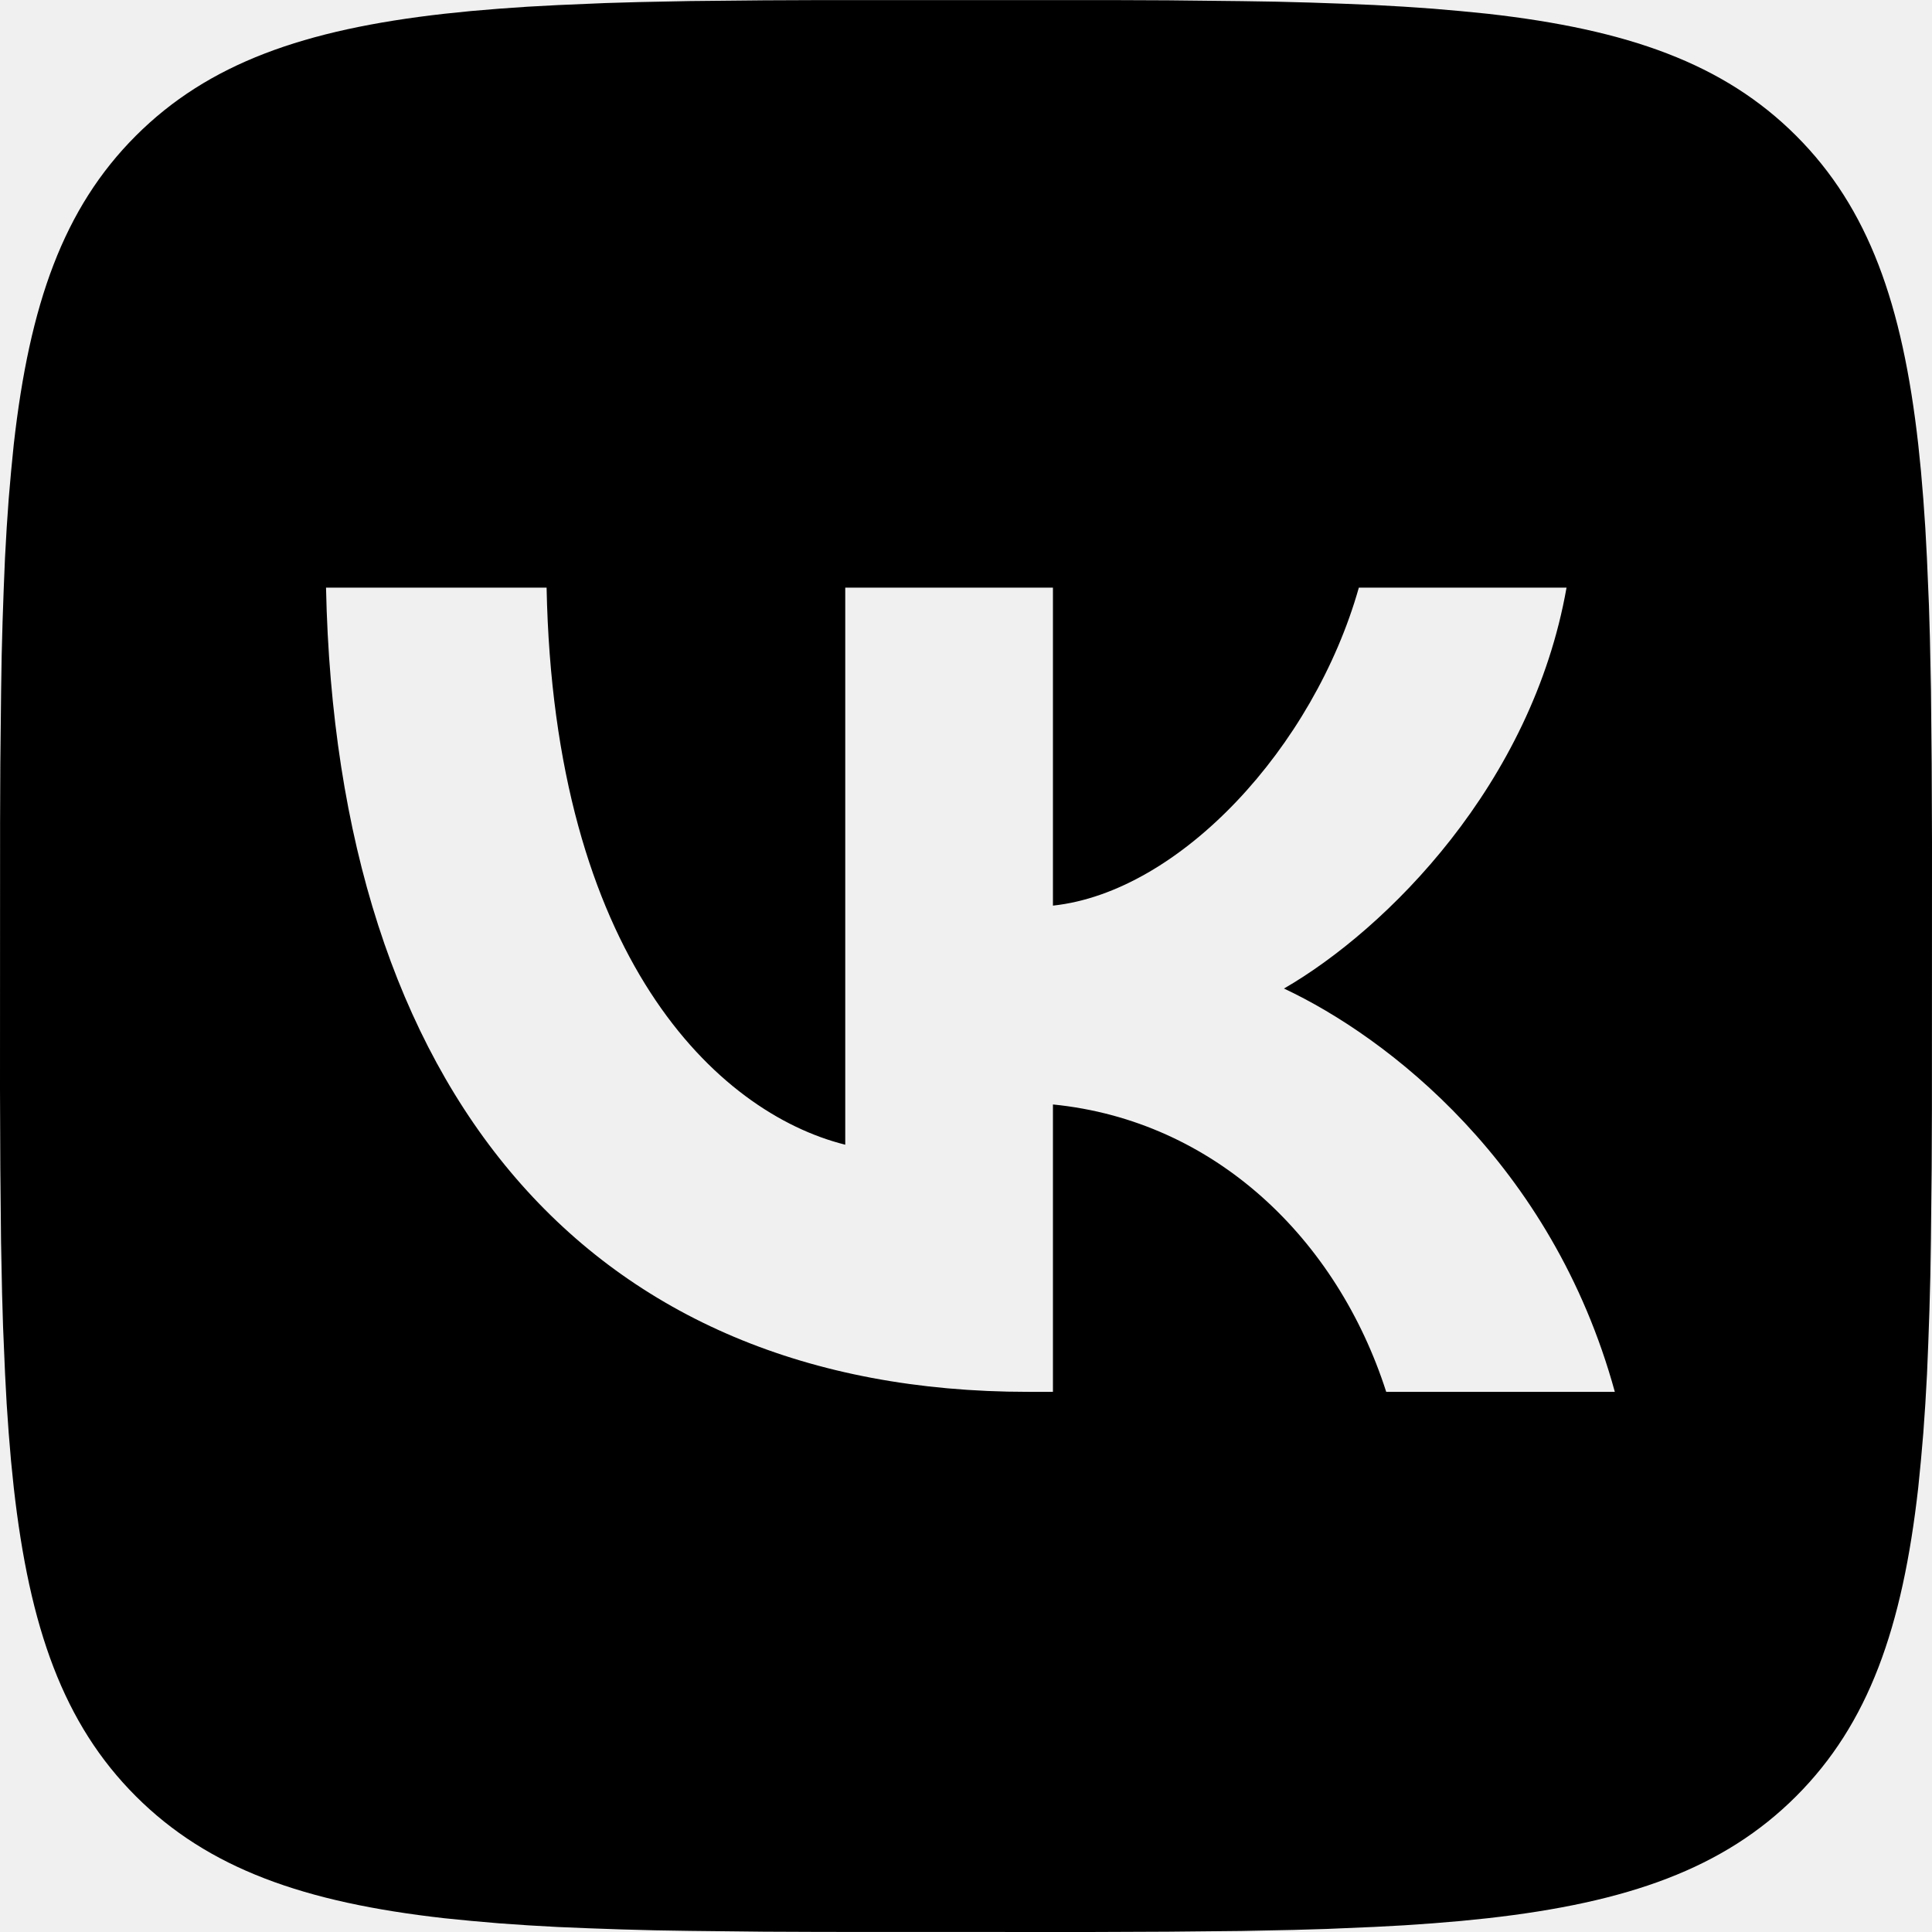
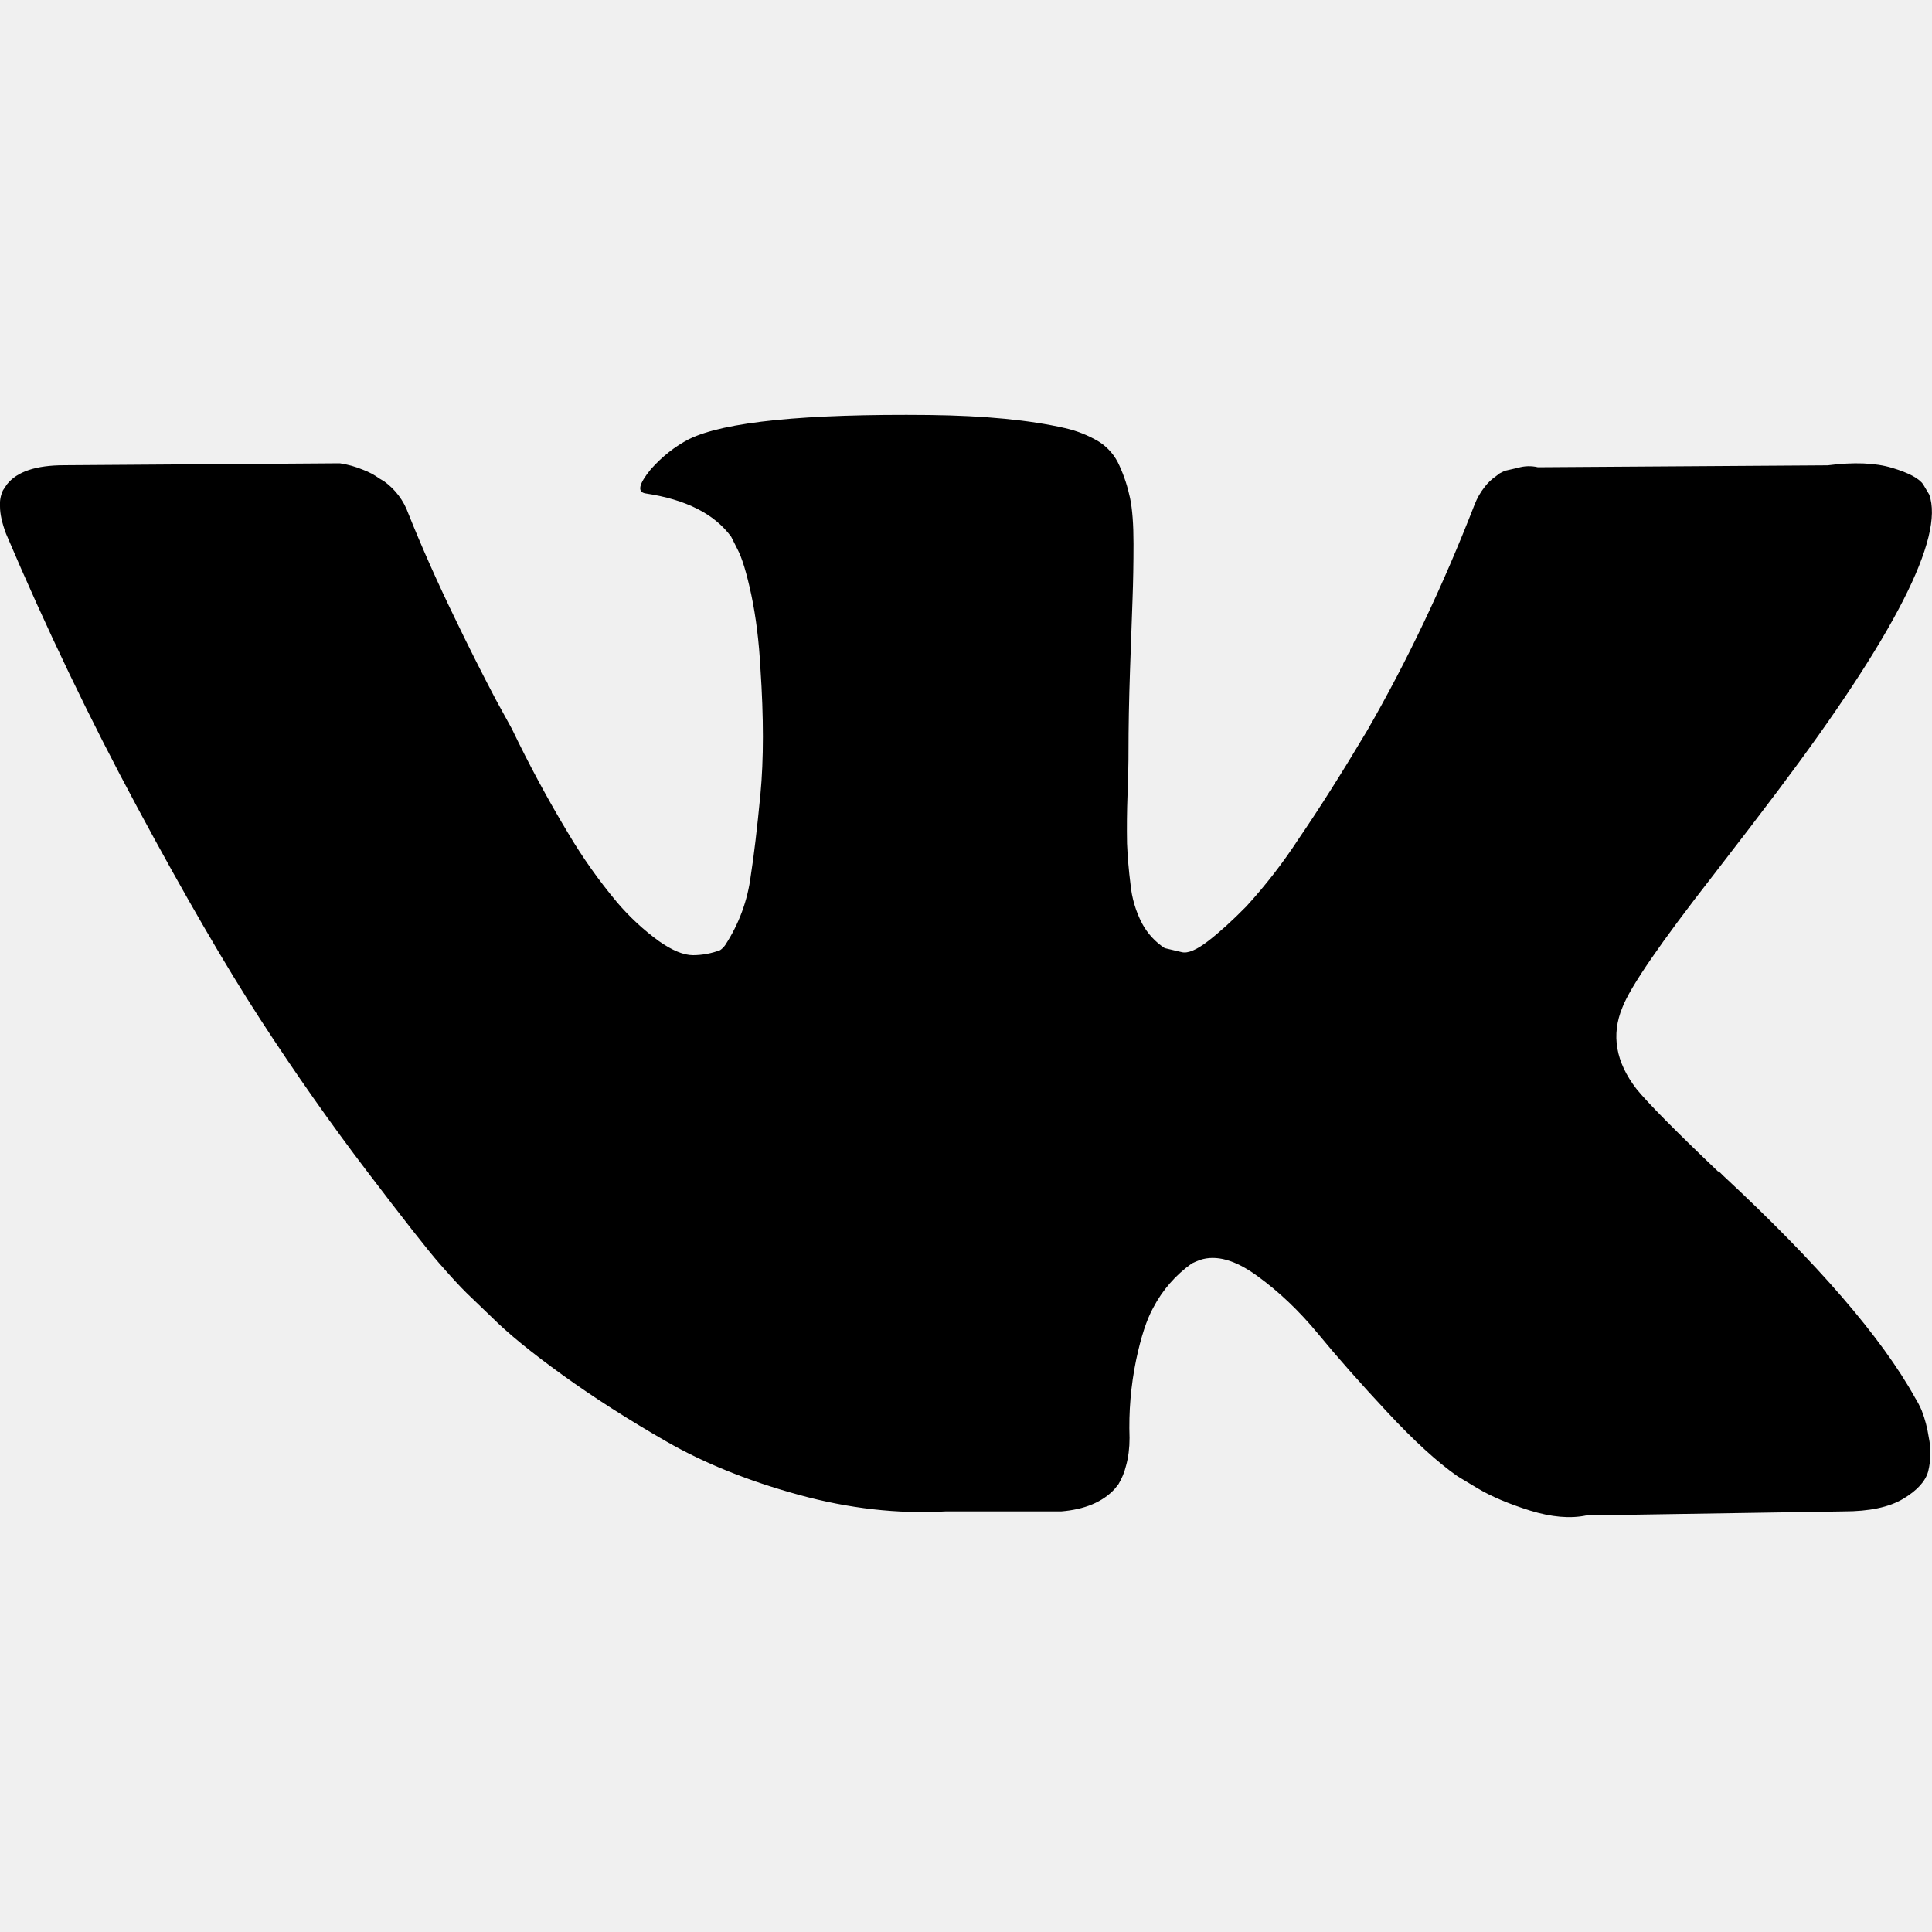
- <svg xmlns="http://www.w3.org/2000/svg" role="img" viewBox="0 0 24 24">
-   <path d="m9.489.004.729-.003h3.564l.73.003.914.01.433.007.418.011.403.014.388.016.374.021.36.025.345.03.333.033c1.74.196 2.933.616 3.833 1.516.9.9 1.32 2.092 1.516 3.833l.034.333.029.346.025.36.02.373.025.588.012.41.013.644.009.915.004.98-.001 3.313-.003.73-.01.914-.007.433-.011.418-.014.403-.016.388-.021.374-.025.36-.03.345-.033.333c-.196 1.74-.616 2.933-1.516 3.833-.9.9-2.092 1.32-3.833 1.516l-.333.034-.346.029-.36.025-.373.02-.588.025-.41.012-.644.013-.915.009-.98.004-3.313-.001-.73-.003-.914-.01-.433-.007-.418-.011-.403-.014-.388-.016-.374-.021-.36-.025-.345-.03-.333-.033c-1.74-.196-2.933-.616-3.833-1.516-.9-.9-1.32-2.092-1.516-3.833l-.034-.333-.029-.346-.025-.36-.02-.373-.025-.588-.012-.41-.013-.644-.009-.915-.004-.98.001-3.313.003-.73.01-.914.007-.433.011-.418.014-.403.016-.388.021-.374.025-.36.03-.345.033-.333c.196-1.74.616-2.933 1.516-3.833.9-.9 2.092-1.32 3.833-1.516l.333-.034.346-.029.36-.025.373-.02.588-.025.41-.012.644-.013.915-.009ZM6.79 7.3H4.05c.13 6.24 3.25 9.99 8.72 9.99h.31v-3.57c2.01.2 3.53 1.67 4.14 3.57h2.84c-.78-2.84-2.83-4.41-4.11-5.01 1.28-.74 3.08-2.54 3.51-4.98h-2.58c-.56 1.98-2.22 3.78-3.8 3.95V7.3H10.5v6.92c-1.6-.4-3.62-2.34-3.71-6.92Z" />
+ <svg xmlns="http://www.w3.org/2000/svg" fill="none" viewBox="0 0 20 20">
+   <g clip-path="url(#vk_svg__a)">
+     <path fill="currentColor" d="M19.893 14.6a1 1 0 0 0-.068-.13q-.52-.937-1.989-2.302l-.02-.02-.01-.01-.011-.011h-.01q-.667-.636-.844-.854-.323-.418-.146-.844.125-.323.937-1.364.427-.552.677-.885 1.802-2.395 1.562-3.061l-.062-.104q-.063-.094-.323-.172t-.666-.026l-3 .02a.4.4 0 0 0-.207.006l-.136.031-.052.026-.042.032a.5.5 0 0 0-.114.109.7.7 0 0 0-.104.182q-.49 1.26-1.114 2.343-.385.646-.709 1.12a5.4 5.4 0 0 1-.54.697q-.22.224-.397.36t-.27.114l-.178-.042a.7.7 0 0 1-.234-.255 1.1 1.1 0 0 1-.12-.406 5 5 0 0 1-.036-.422 9 9 0 0 1 .005-.5q.011-.322.01-.437 0-.396.016-.86l.026-.733q.01-.27.01-.573t-.036-.474a1.6 1.6 0 0 0-.109-.333.56.56 0 0 0-.213-.25 1.2 1.2 0 0 0-.35-.14q-.551-.126-1.405-.136-1.936-.02-2.489.25-.219.114-.395.312-.188.23-.053.25.625.094.885.448l.063.125q.073.135.146.479.072.343.094.76.051.76 0 1.302-.052.54-.1.843a1.7 1.7 0 0 1-.265.719.2.2 0 0 1-.052.052.8.8 0 0 1-.281.052q-.146 0-.354-.146a2.5 2.5 0 0 1-.432-.401 5.4 5.4 0 0 1-.505-.713 13 13 0 0 1-.584-1.083l-.166-.302a26 26 0 0 1-.427-.849q-.27-.556-.479-1.078a.7.7 0 0 0-.25-.333l-.052-.031a.7.7 0 0 0-.167-.089 1 1 0 0 0-.24-.067l-2.852.02q-.438 0-.594.198l-.042.063a.34.34 0 0 0-.03.166q0 .115.062.281.625 1.469 1.359 2.833t1.275 2.197T3.8 12.126q.563.74.744.948t.287.312l.26.25q.25.25.734.599t1.073.687 1.37.552q.78.214 1.52.172h1.197q.365-.03.552-.23l.041-.051a.7.7 0 0 0 .079-.193q.036-.13.036-.286a3.4 3.4 0 0 1 .068-.807q.076-.36.177-.541a1.3 1.3 0 0 1 .4-.459 1 1 0 0 1 .084-.036q.25-.083.588.162.339.244.636.604.296.36.713.807.416.447.729.666l.208.125q.209.125.542.23.333.103.583.051l2.665-.042q.397 0 .615-.13t.26-.286a.8.8 0 0 0 .005-.354 1.3 1.3 0 0 0-.073-.276" />
+   </g>
+   <defs>
+     <clipPath id="vk_svg__a">
+       <path fill="#fff" d="M0 0h20v20H0z" />
+     </clipPath>
+   </defs>
</svg>
